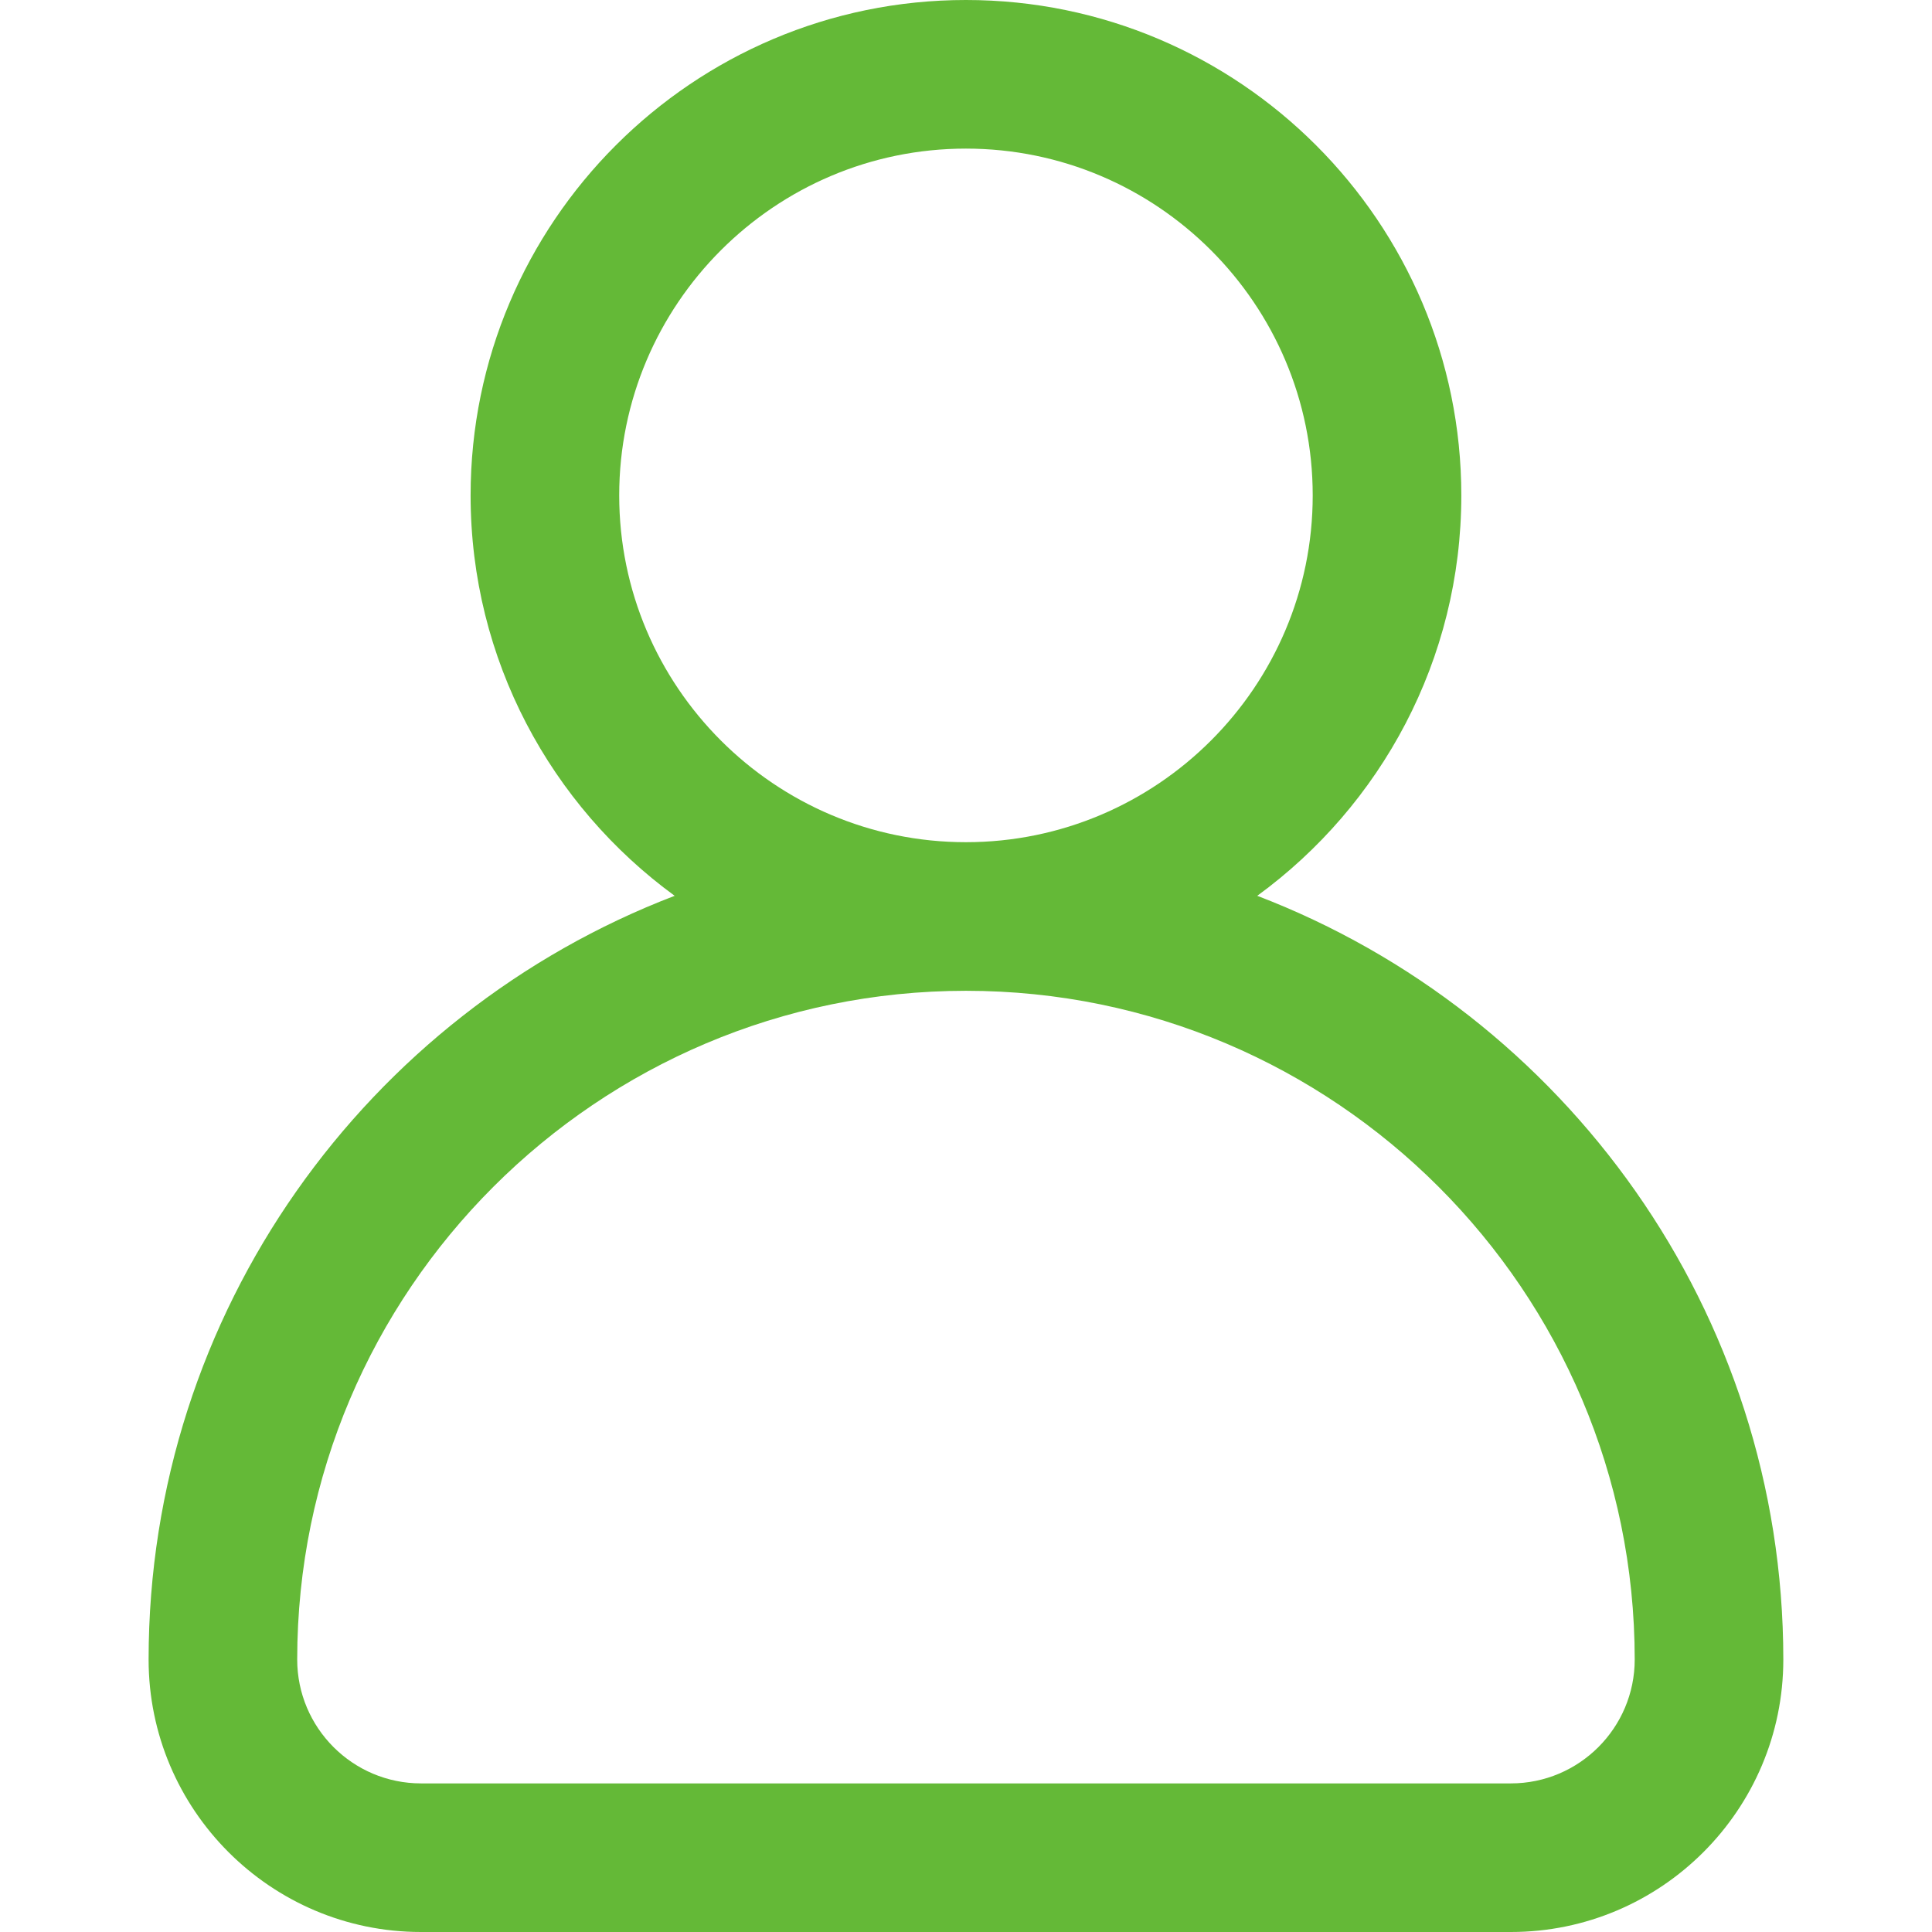
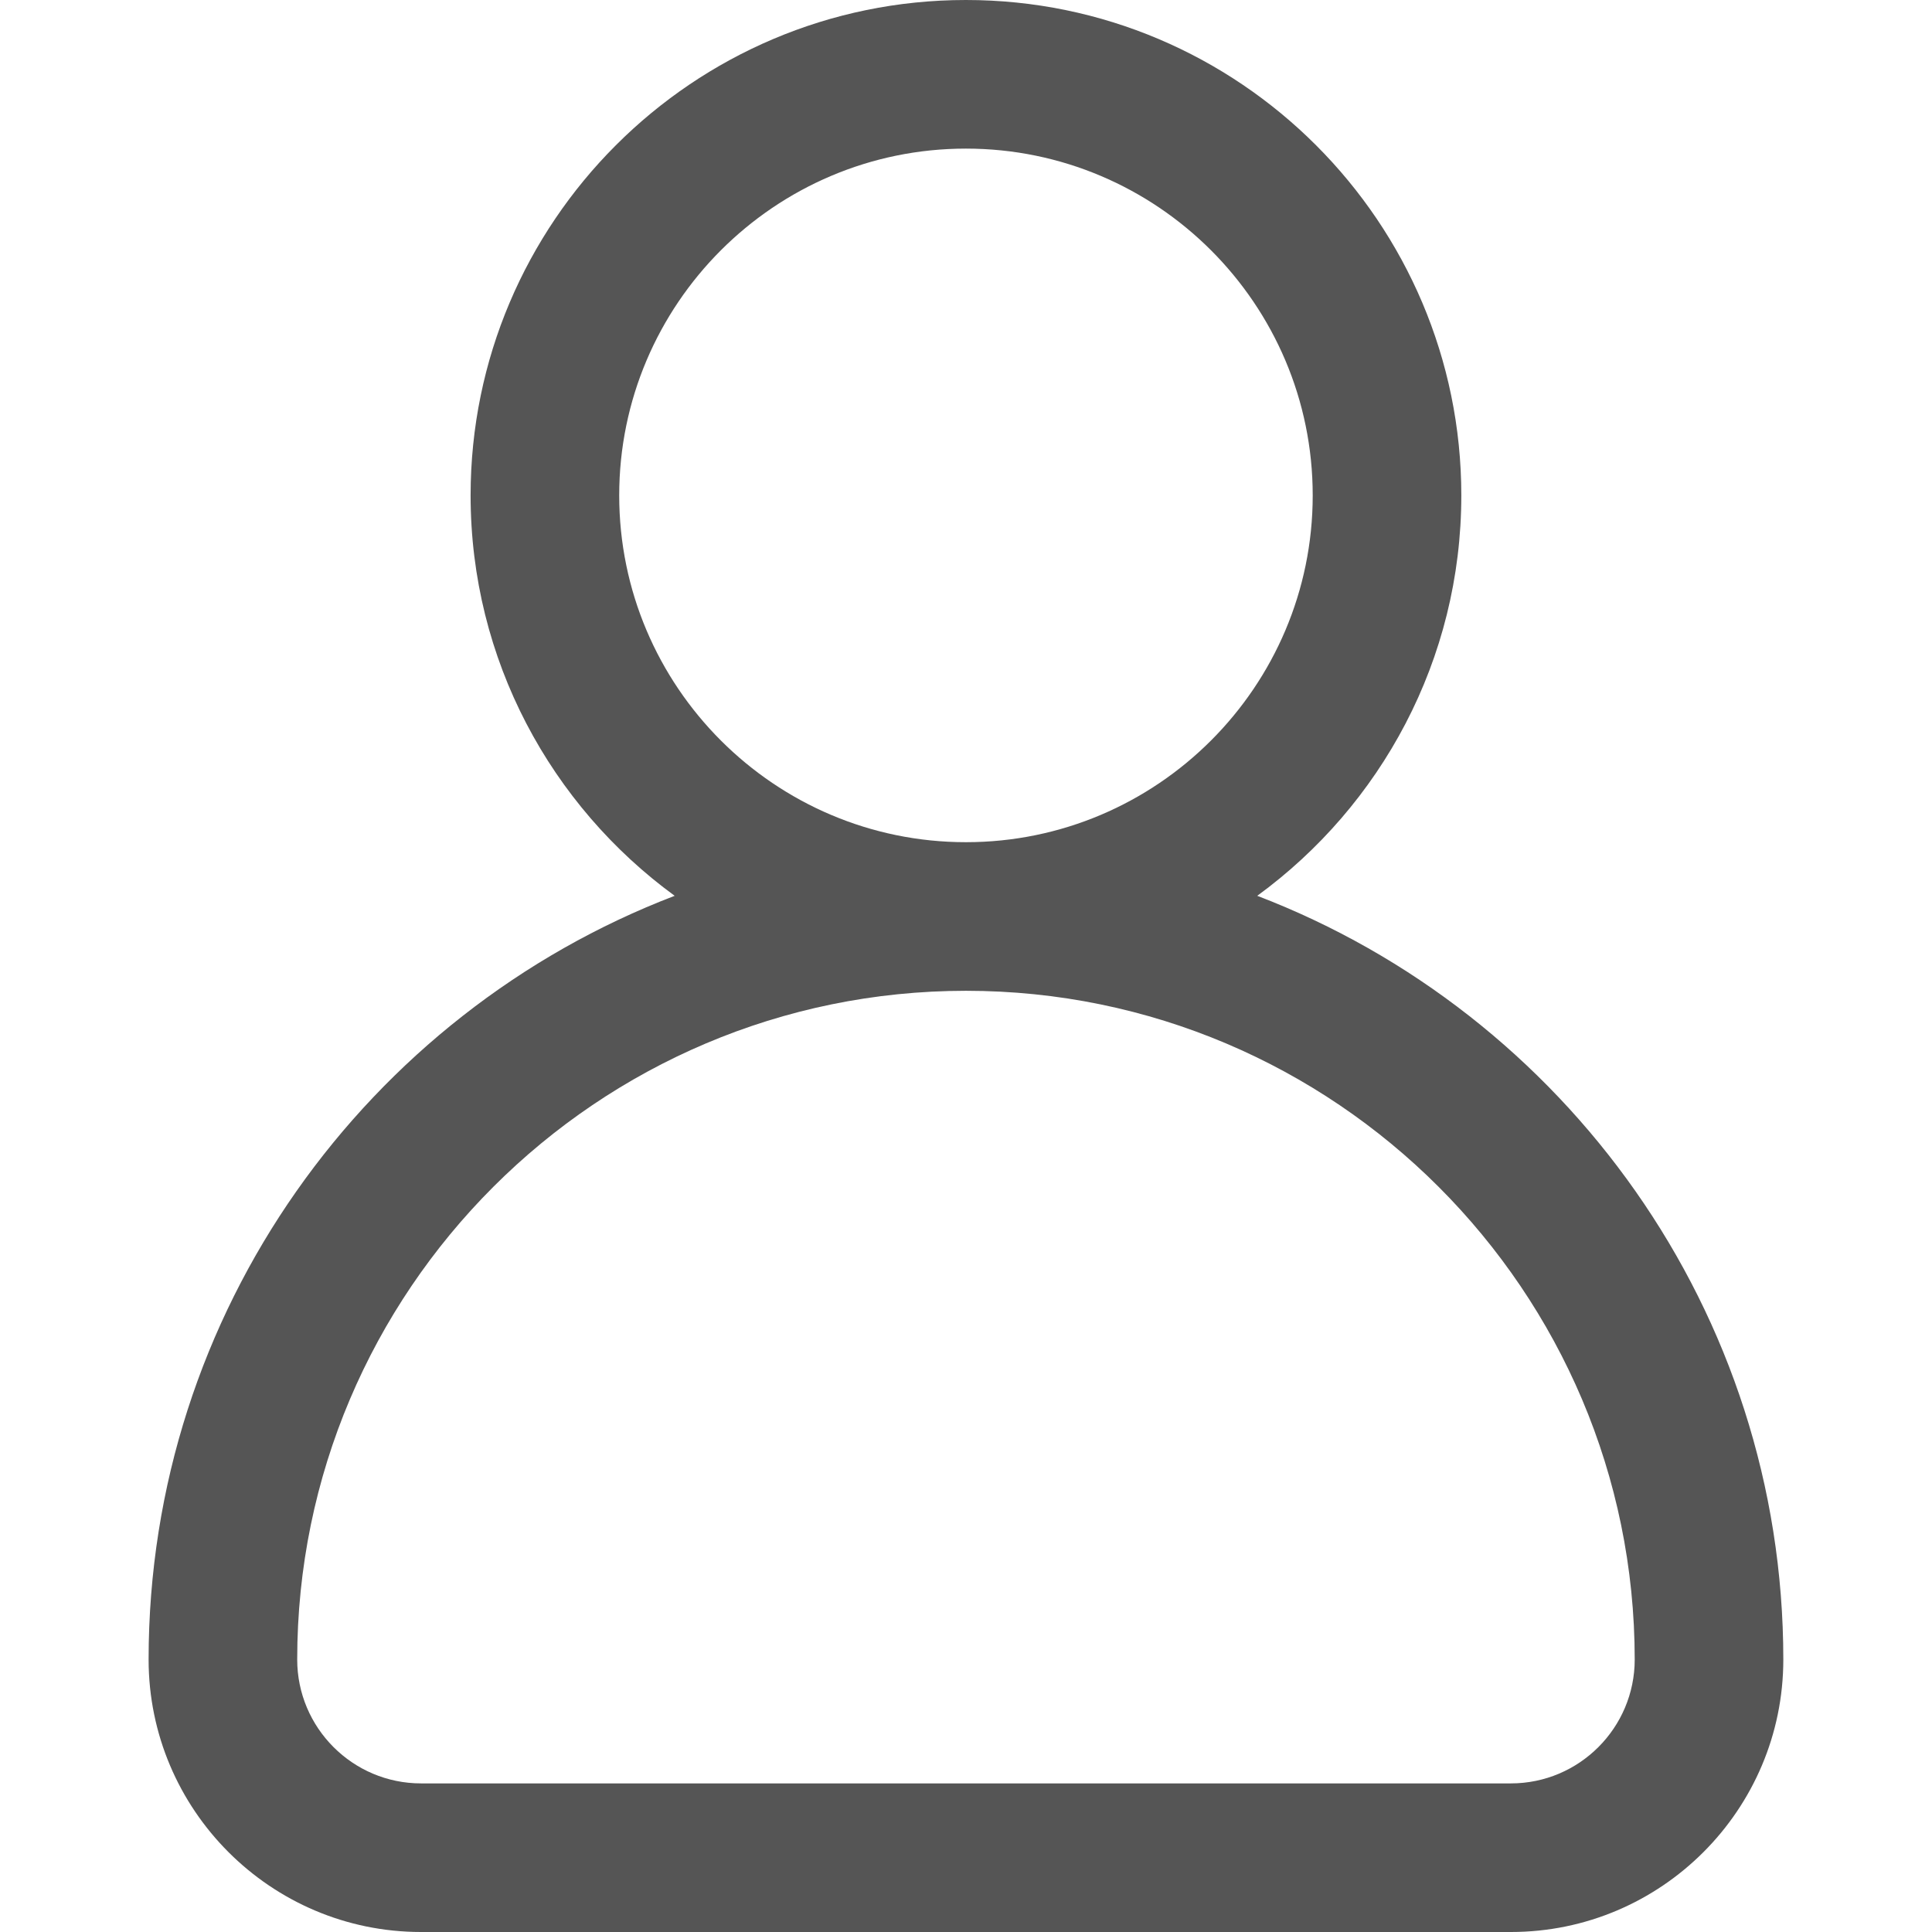
<svg xmlns="http://www.w3.org/2000/svg" width="24" height="24" viewBox="0 0 24 24" fill="none">
-   <path d="M15.618 11.128C17.153 10.008 18.153 8.196 18.153 6.154C18.153 2.761 15.393 0 11.999 0C8.606 0 5.846 2.761 5.846 6.154C5.846 8.196 6.846 10.008 8.381 11.128C4.564 12.589 1.846 16.291 1.846 20.615C1.846 22.482 3.364 24 5.23 24H18.769C20.635 24 22.153 22.482 22.153 20.615C22.153 16.291 19.435 12.589 15.618 11.128ZM7.692 6.154C7.692 3.779 9.624 1.846 11.999 1.846C14.375 1.846 16.307 3.779 16.307 6.154C16.307 8.529 14.375 10.462 11.999 10.462C9.624 10.462 7.692 8.529 7.692 6.154ZM18.769 22.154H5.23C4.382 22.154 3.692 21.464 3.692 20.615C3.692 16.034 7.419 12.308 12 12.308C16.581 12.308 20.307 16.034 20.307 20.615C20.307 21.464 19.617 22.154 18.769 22.154Z" fill="#64B937" />
+   <path d="M15.618 11.128C17.153 10.008 18.153 8.196 18.153 6.154C18.153 2.761 15.393 0 11.999 0C8.606 0 5.846 2.761 5.846 6.154C5.846 8.196 6.846 10.008 8.381 11.128C4.564 12.589 1.846 16.291 1.846 20.615C1.846 22.482 3.364 24 5.23 24H18.769C20.635 24 22.153 22.482 22.153 20.615C22.153 16.291 19.435 12.589 15.618 11.128ZM7.692 6.154C7.692 3.779 9.624 1.846 11.999 1.846C14.375 1.846 16.307 3.779 16.307 6.154C16.307 8.529 14.375 10.462 11.999 10.462C9.624 10.462 7.692 8.529 7.692 6.154ZM18.769 22.154H5.23C4.382 22.154 3.692 21.464 3.692 20.615C3.692 16.034 7.419 12.308 12 12.308C16.581 12.308 20.307 16.034 20.307 20.615C20.307 21.464 19.617 22.154 18.769 22.154Z" fill="#555555" />
</svg>
